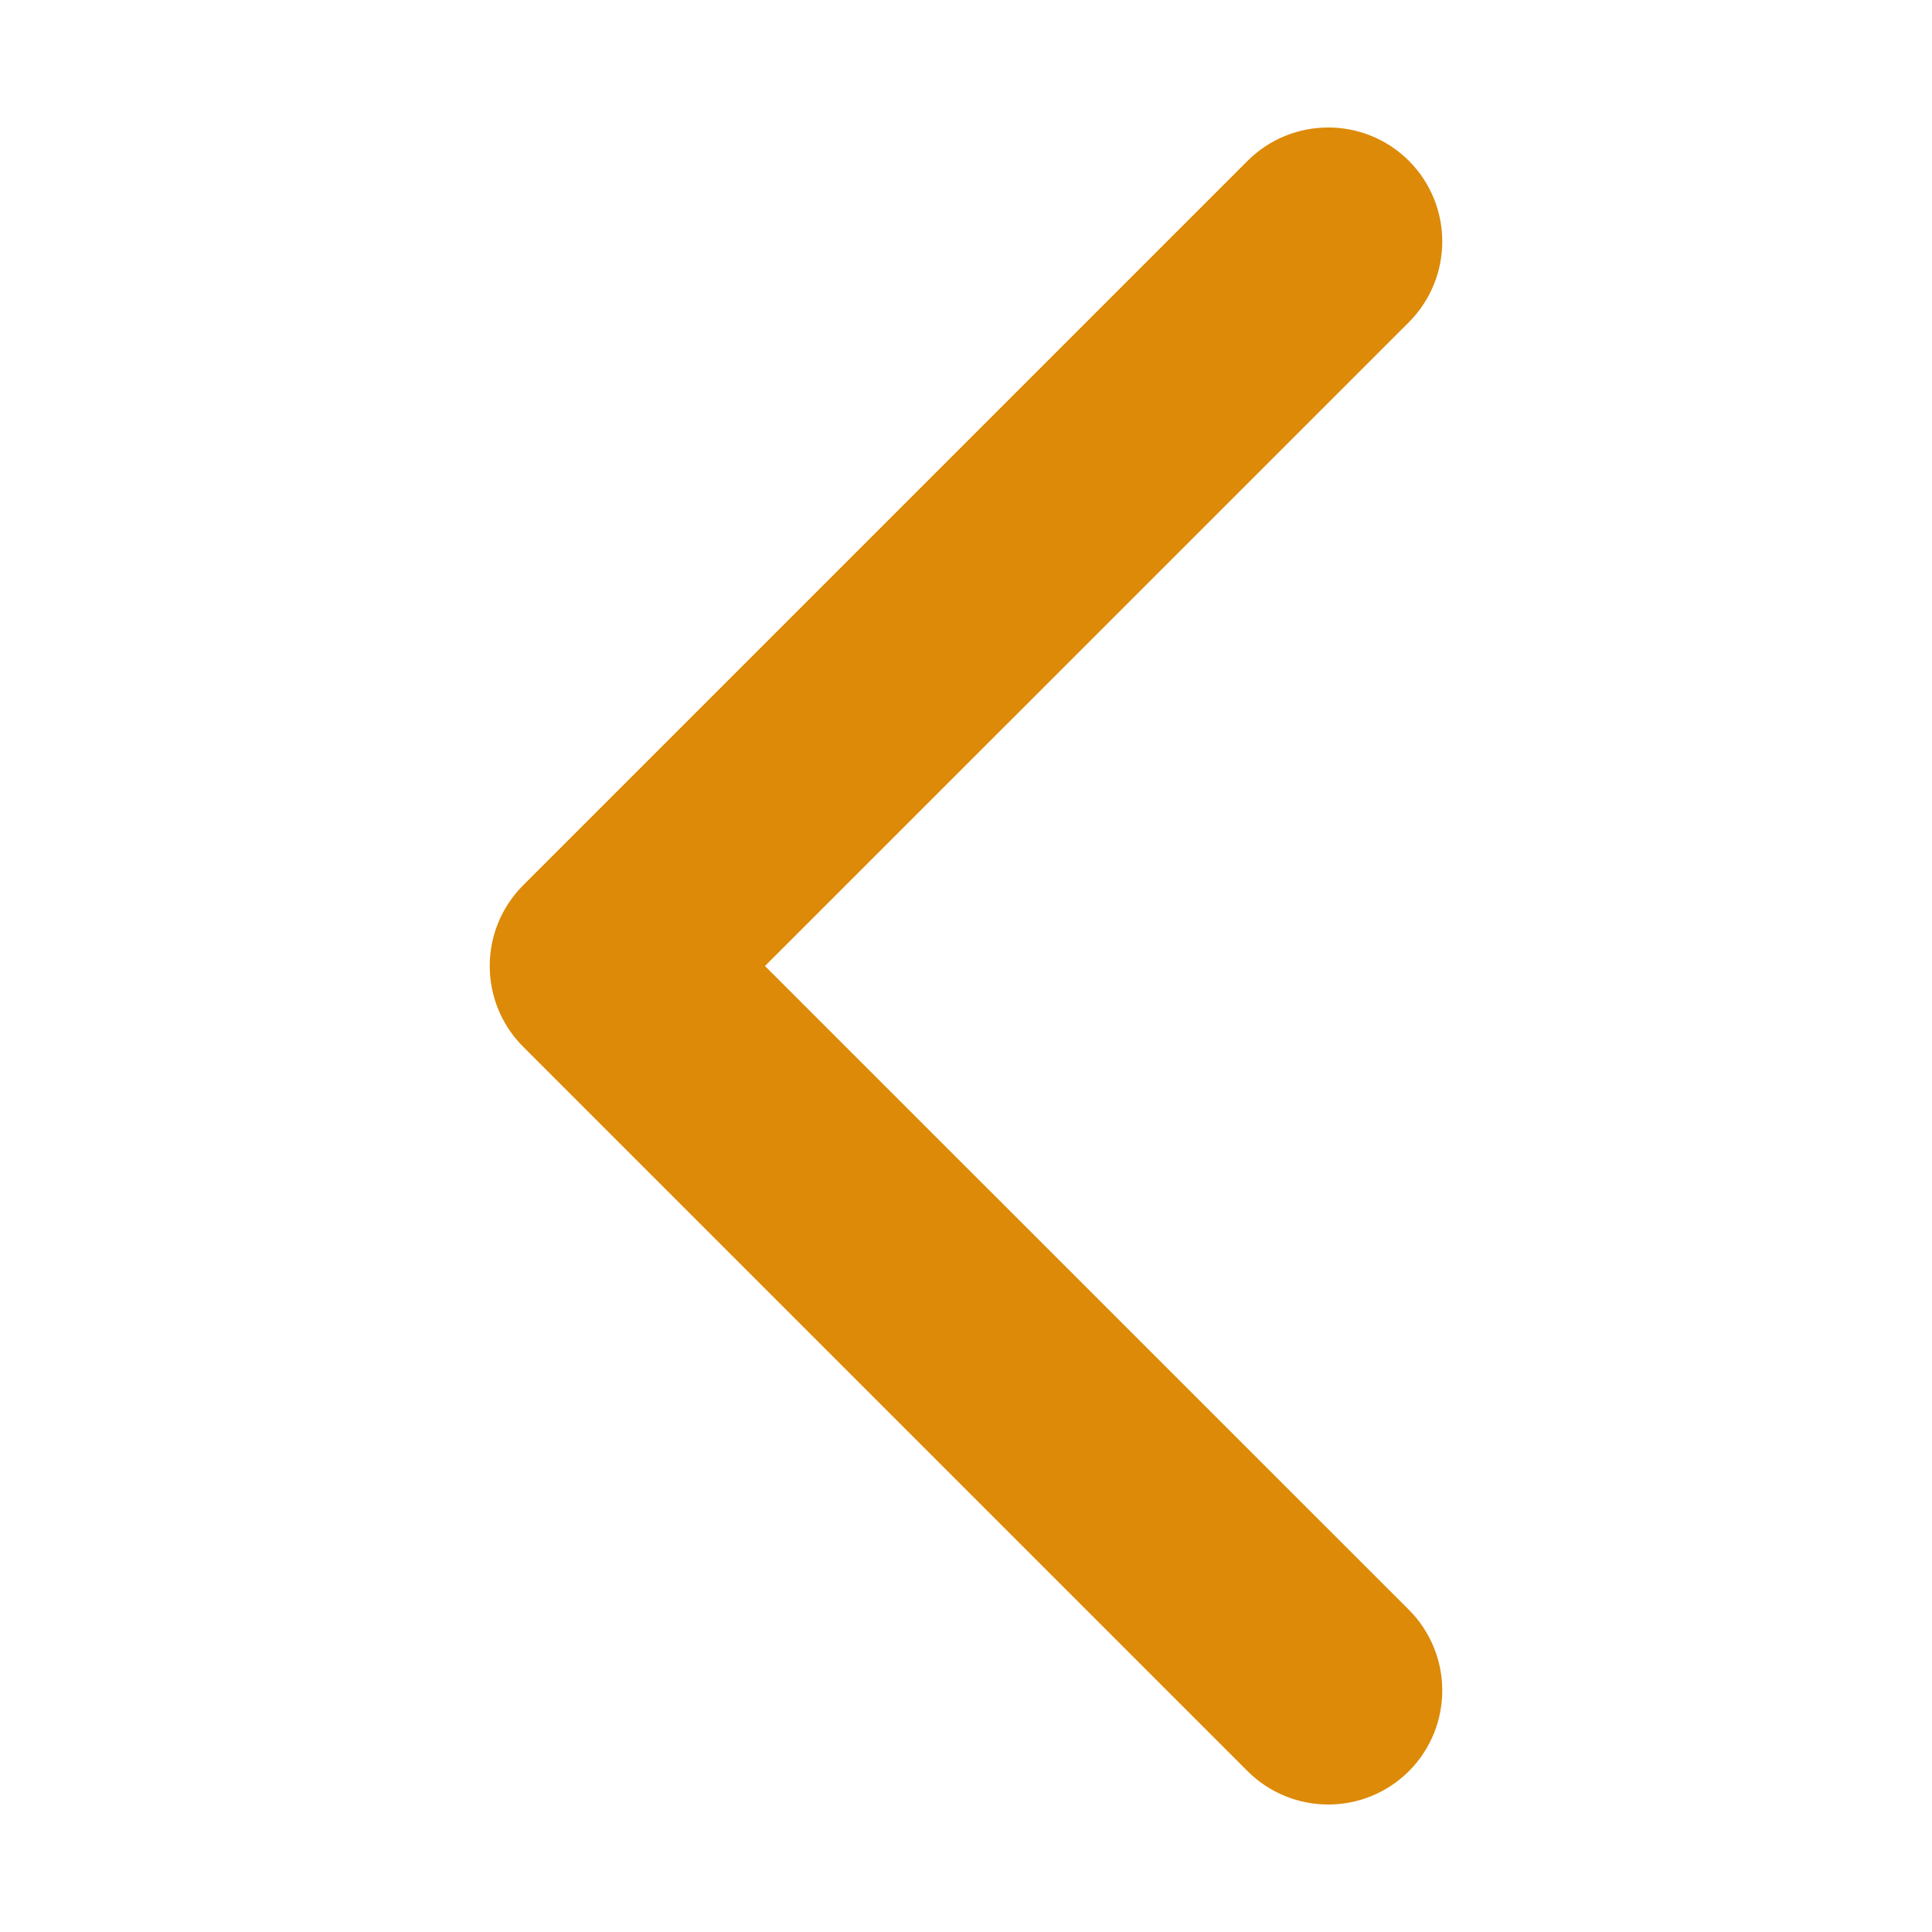
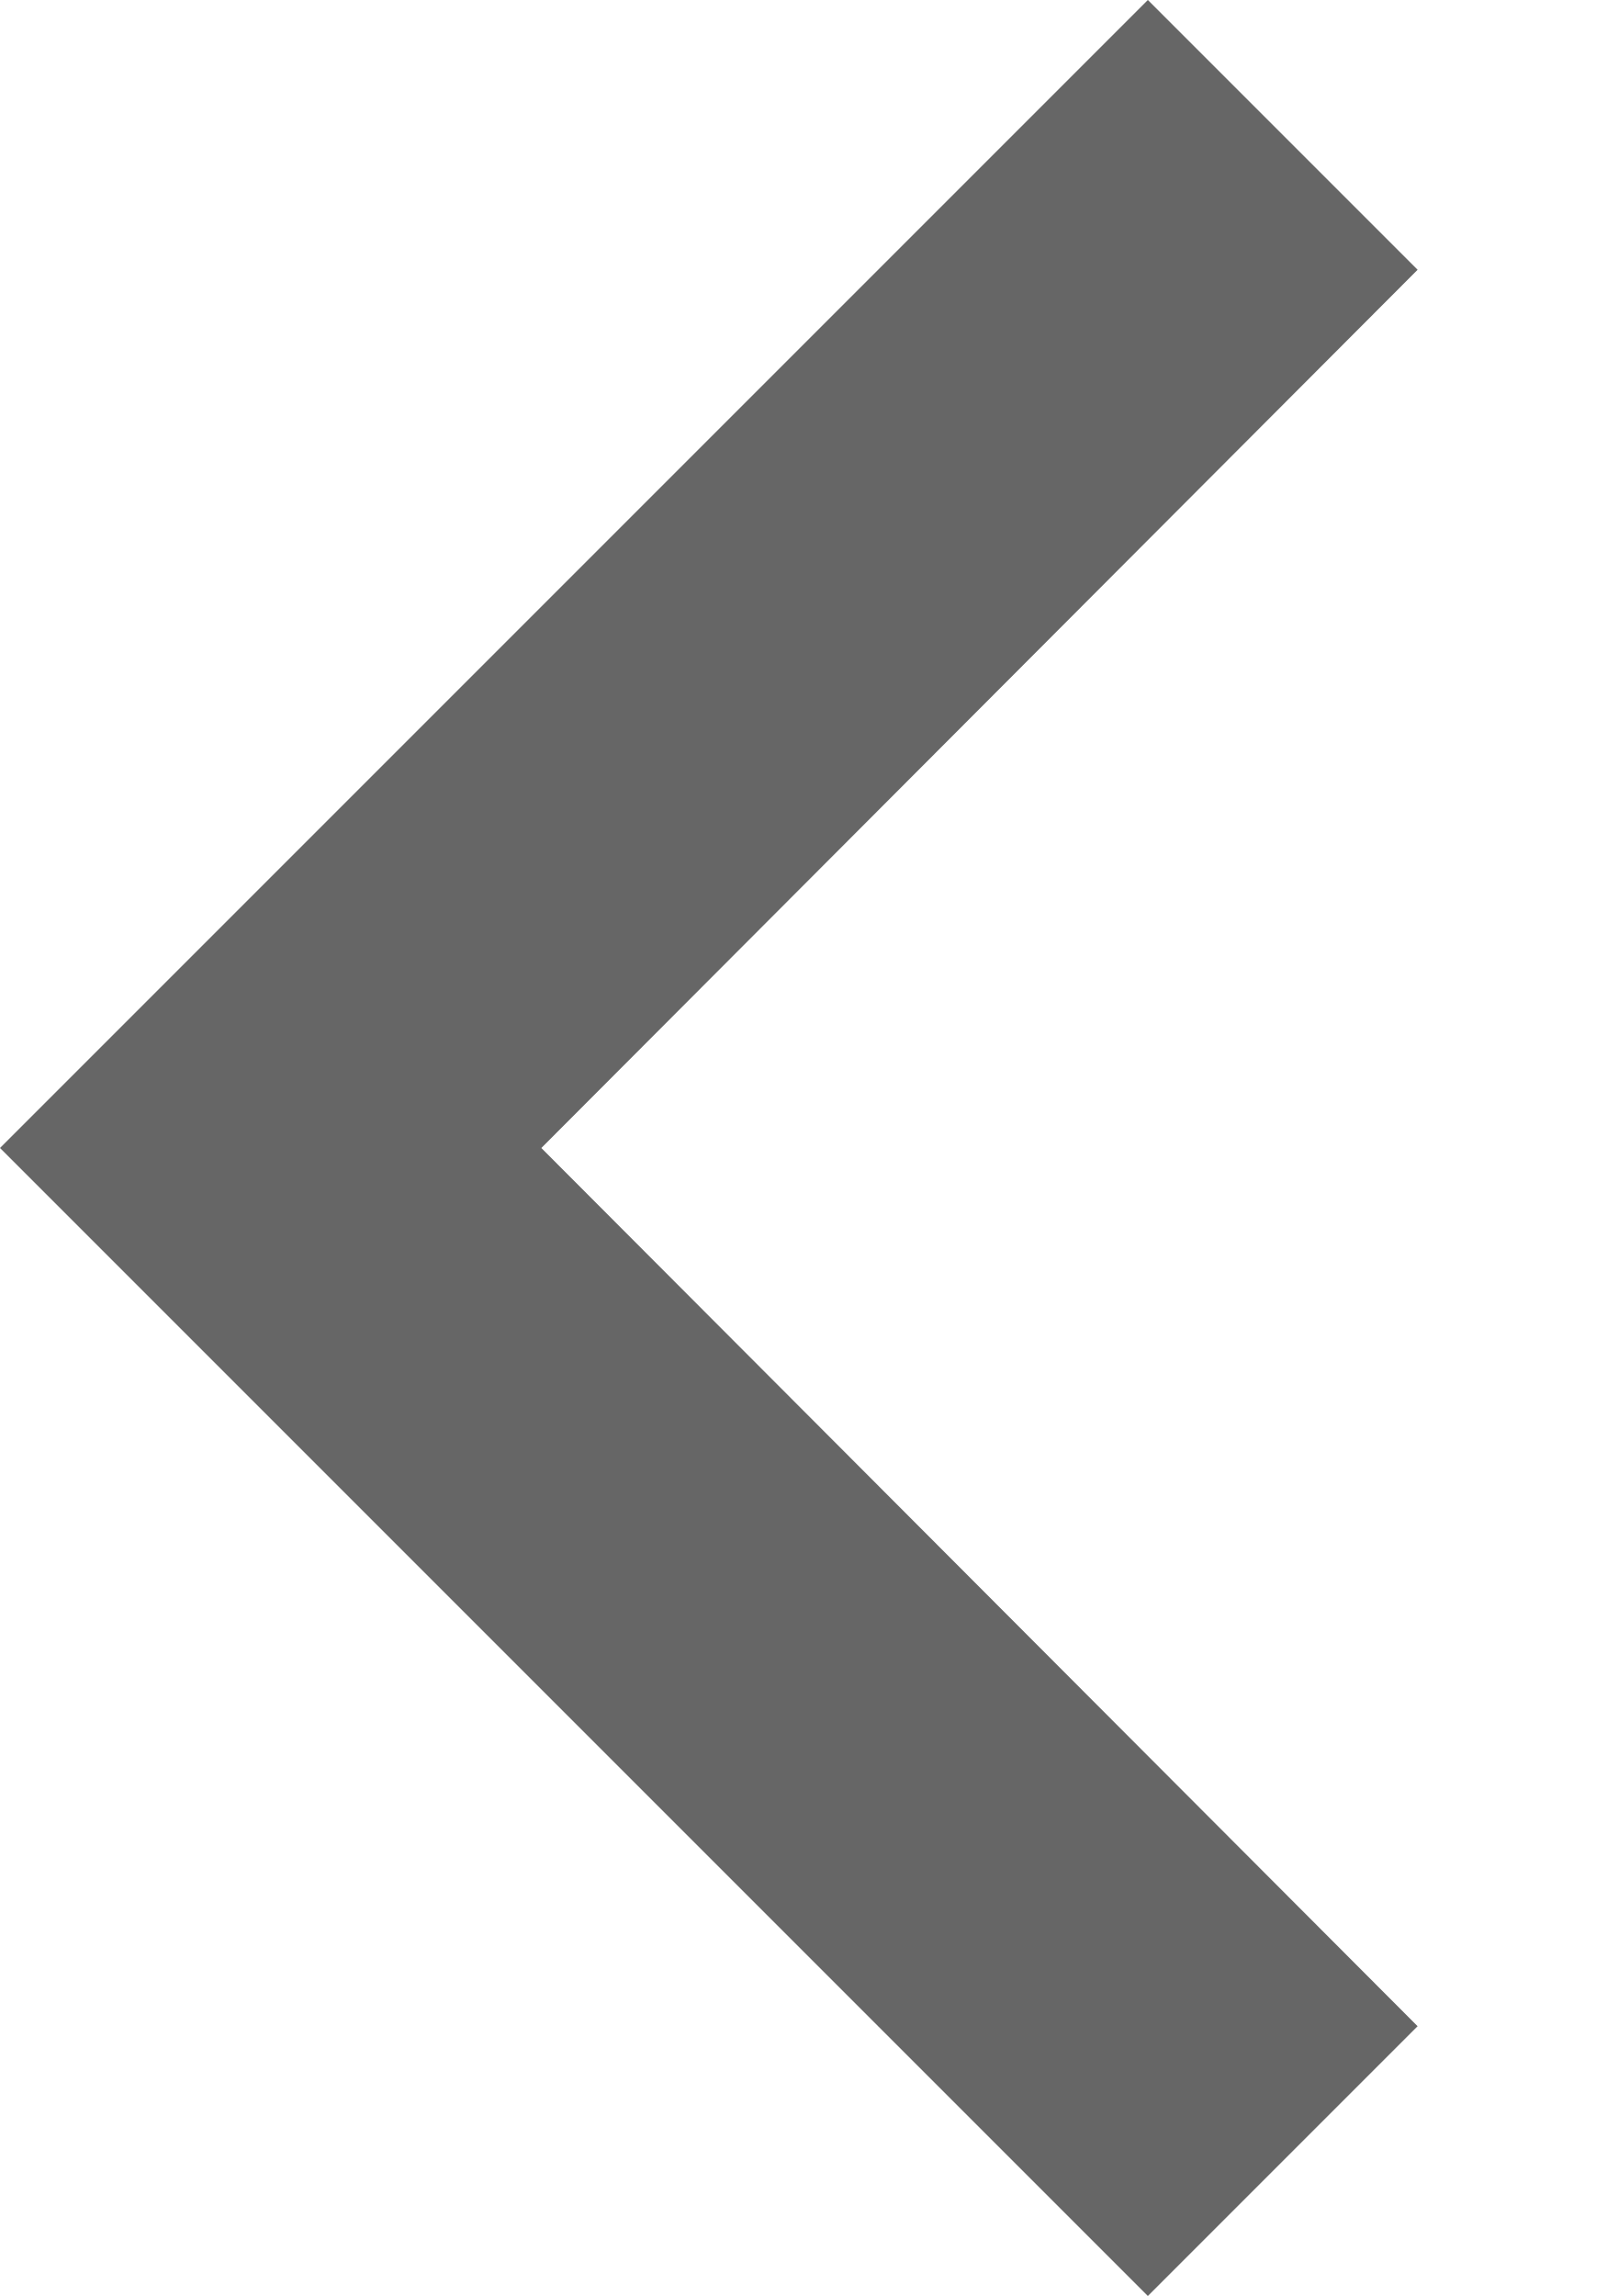
- <svg xmlns="http://www.w3.org/2000/svg" width="18" height="18" viewBox="0 0 18 18" fill="none">
-   <path fill-rule="evenodd" clip-rule="evenodd" d="M12.773 1.852C12.992 2.072 12.992 2.428 12.773 2.648L6.42 9L12.773 15.352C12.992 15.572 12.992 15.928 12.773 16.148C12.553 16.367 12.197 16.367 11.977 16.148L5.227 9.398C5.008 9.178 5.008 8.822 5.227 8.602L11.977 1.852C12.197 1.633 12.553 1.633 12.773 1.852Z" fill="#DD8A08" stroke="#DD8A08" stroke-linecap="round" stroke-linejoin="round" />
+ <svg xmlns="http://www.w3.org/2000/svg" width="7" height="10" viewBox="0 0 7 10" fill="none">
+   <path fill-rule="evenodd" clip-rule="evenodd" d="M6.175 1.175L5 0L0 5L5 10L6.175 8.825L2.358 5L6.175 1.175Z" fill="black" fill-opacity="0.6" />
</svg>
